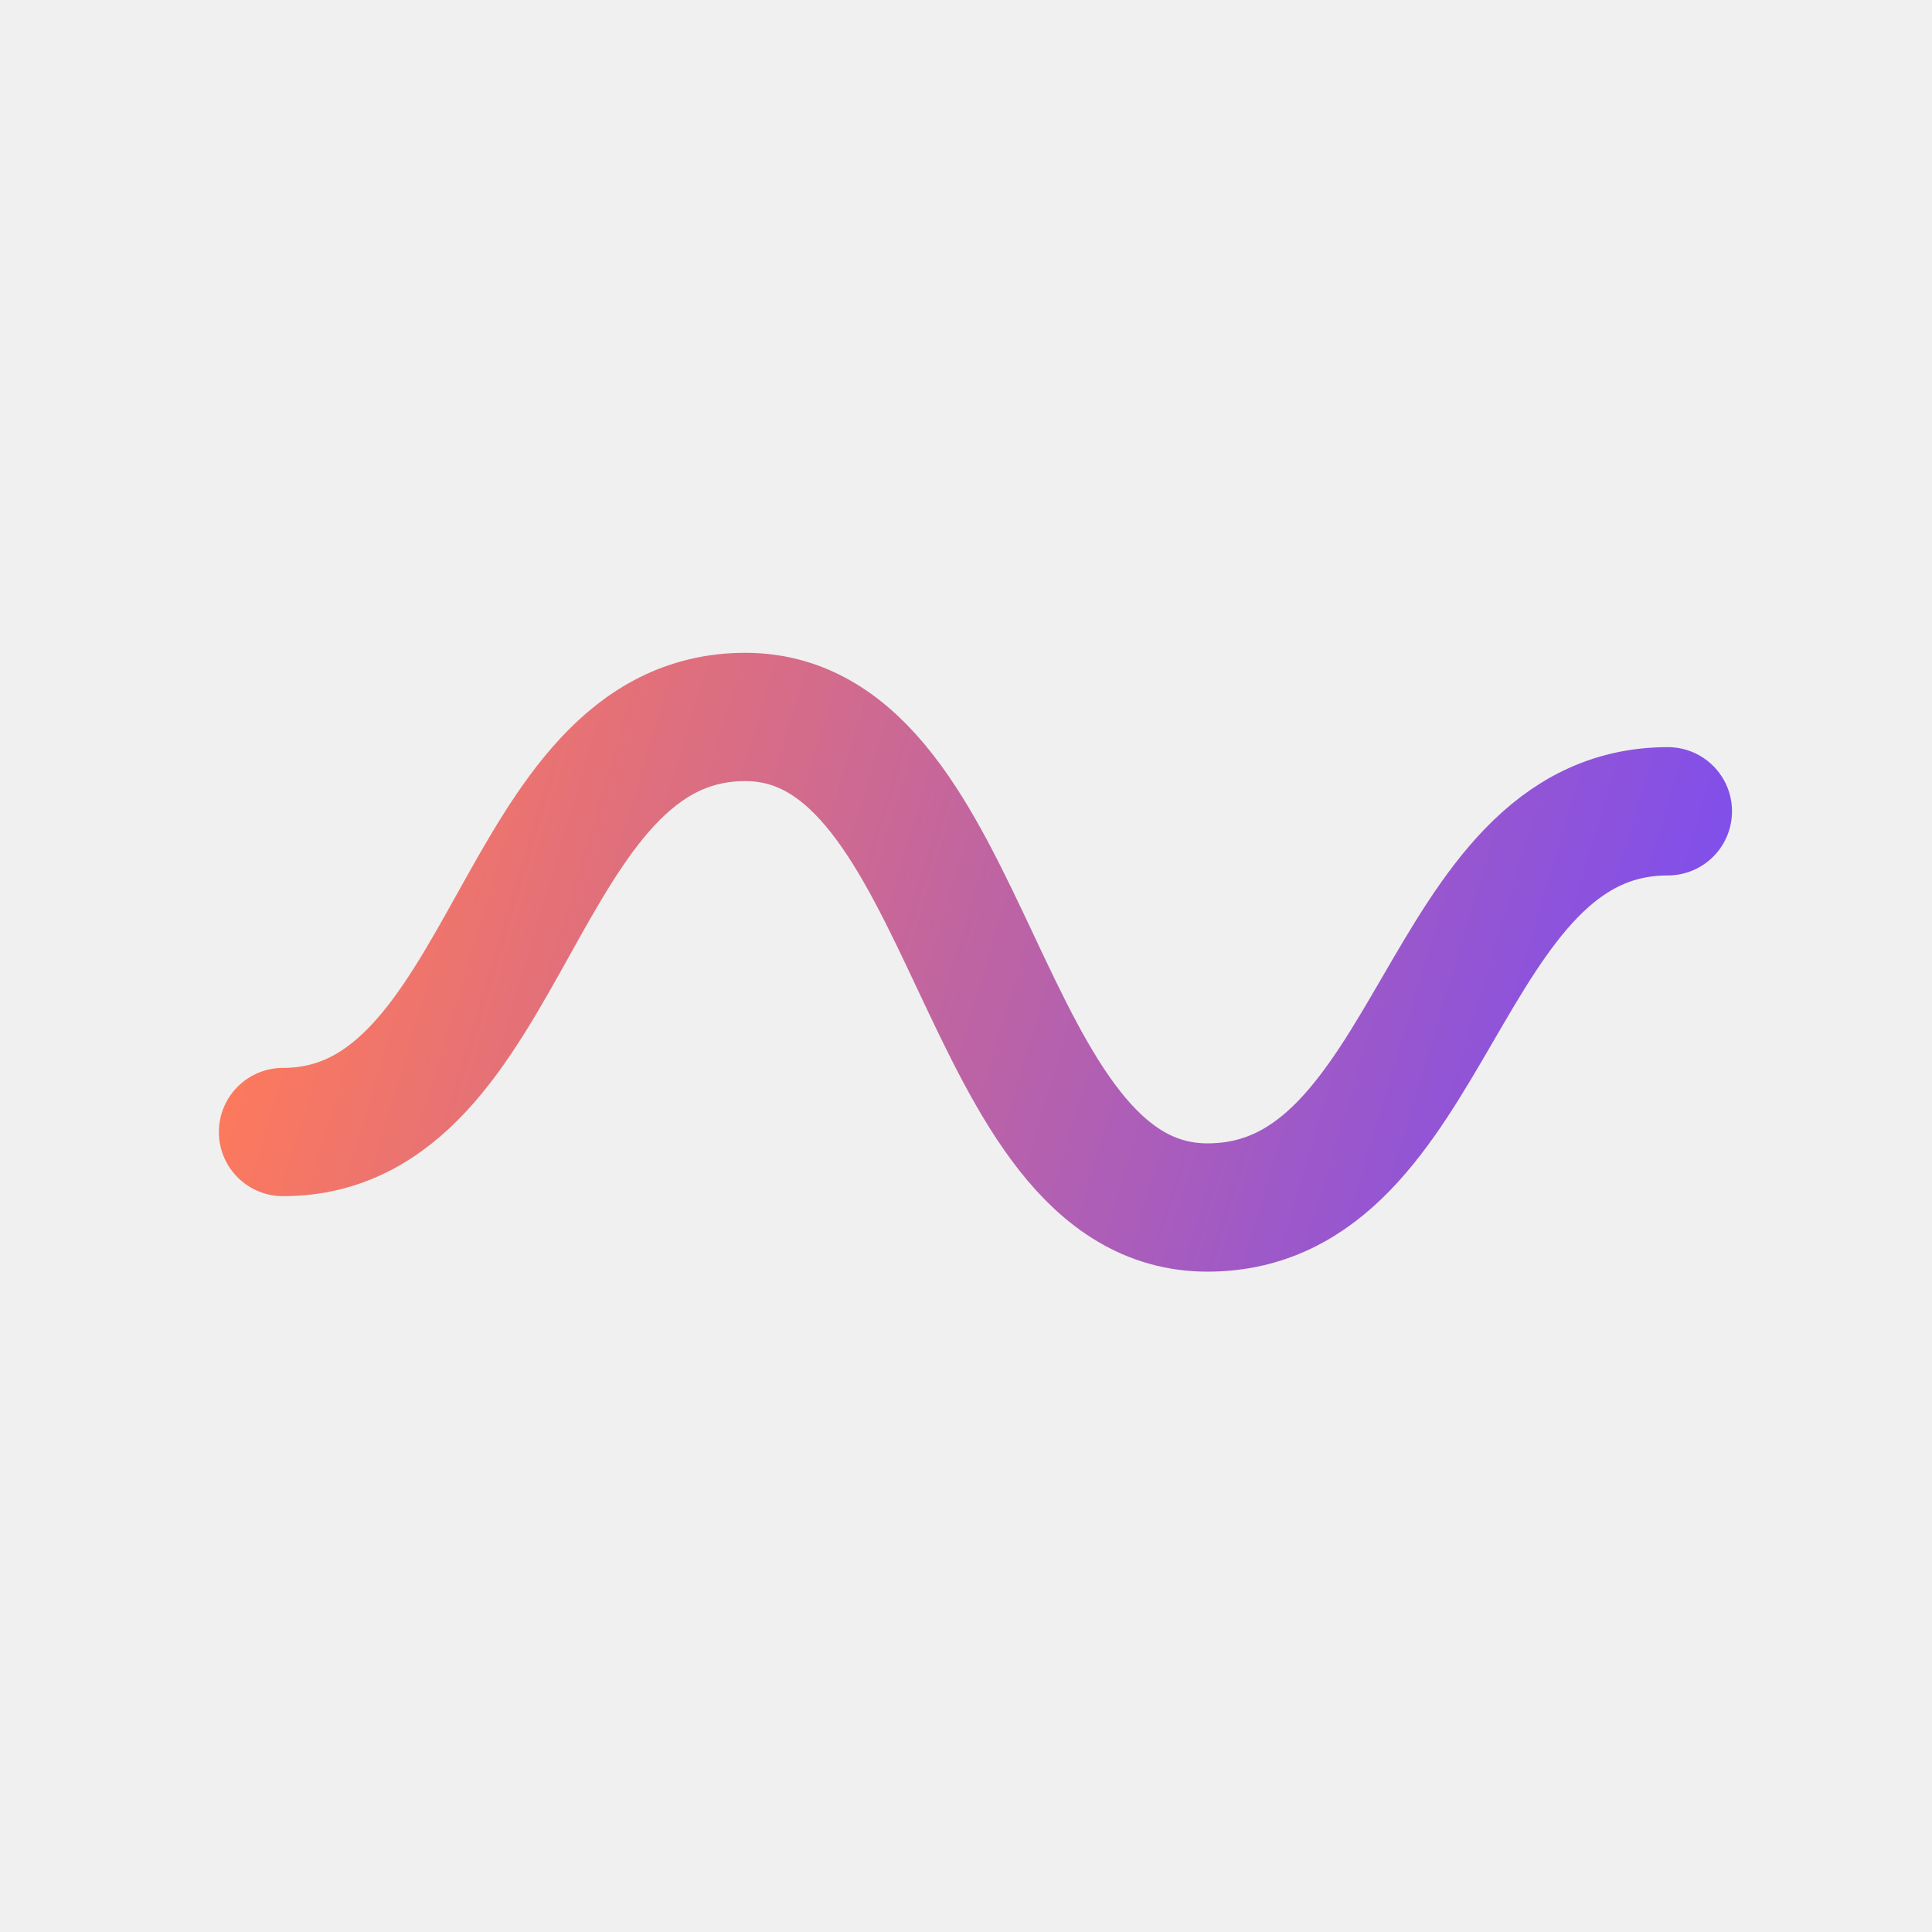
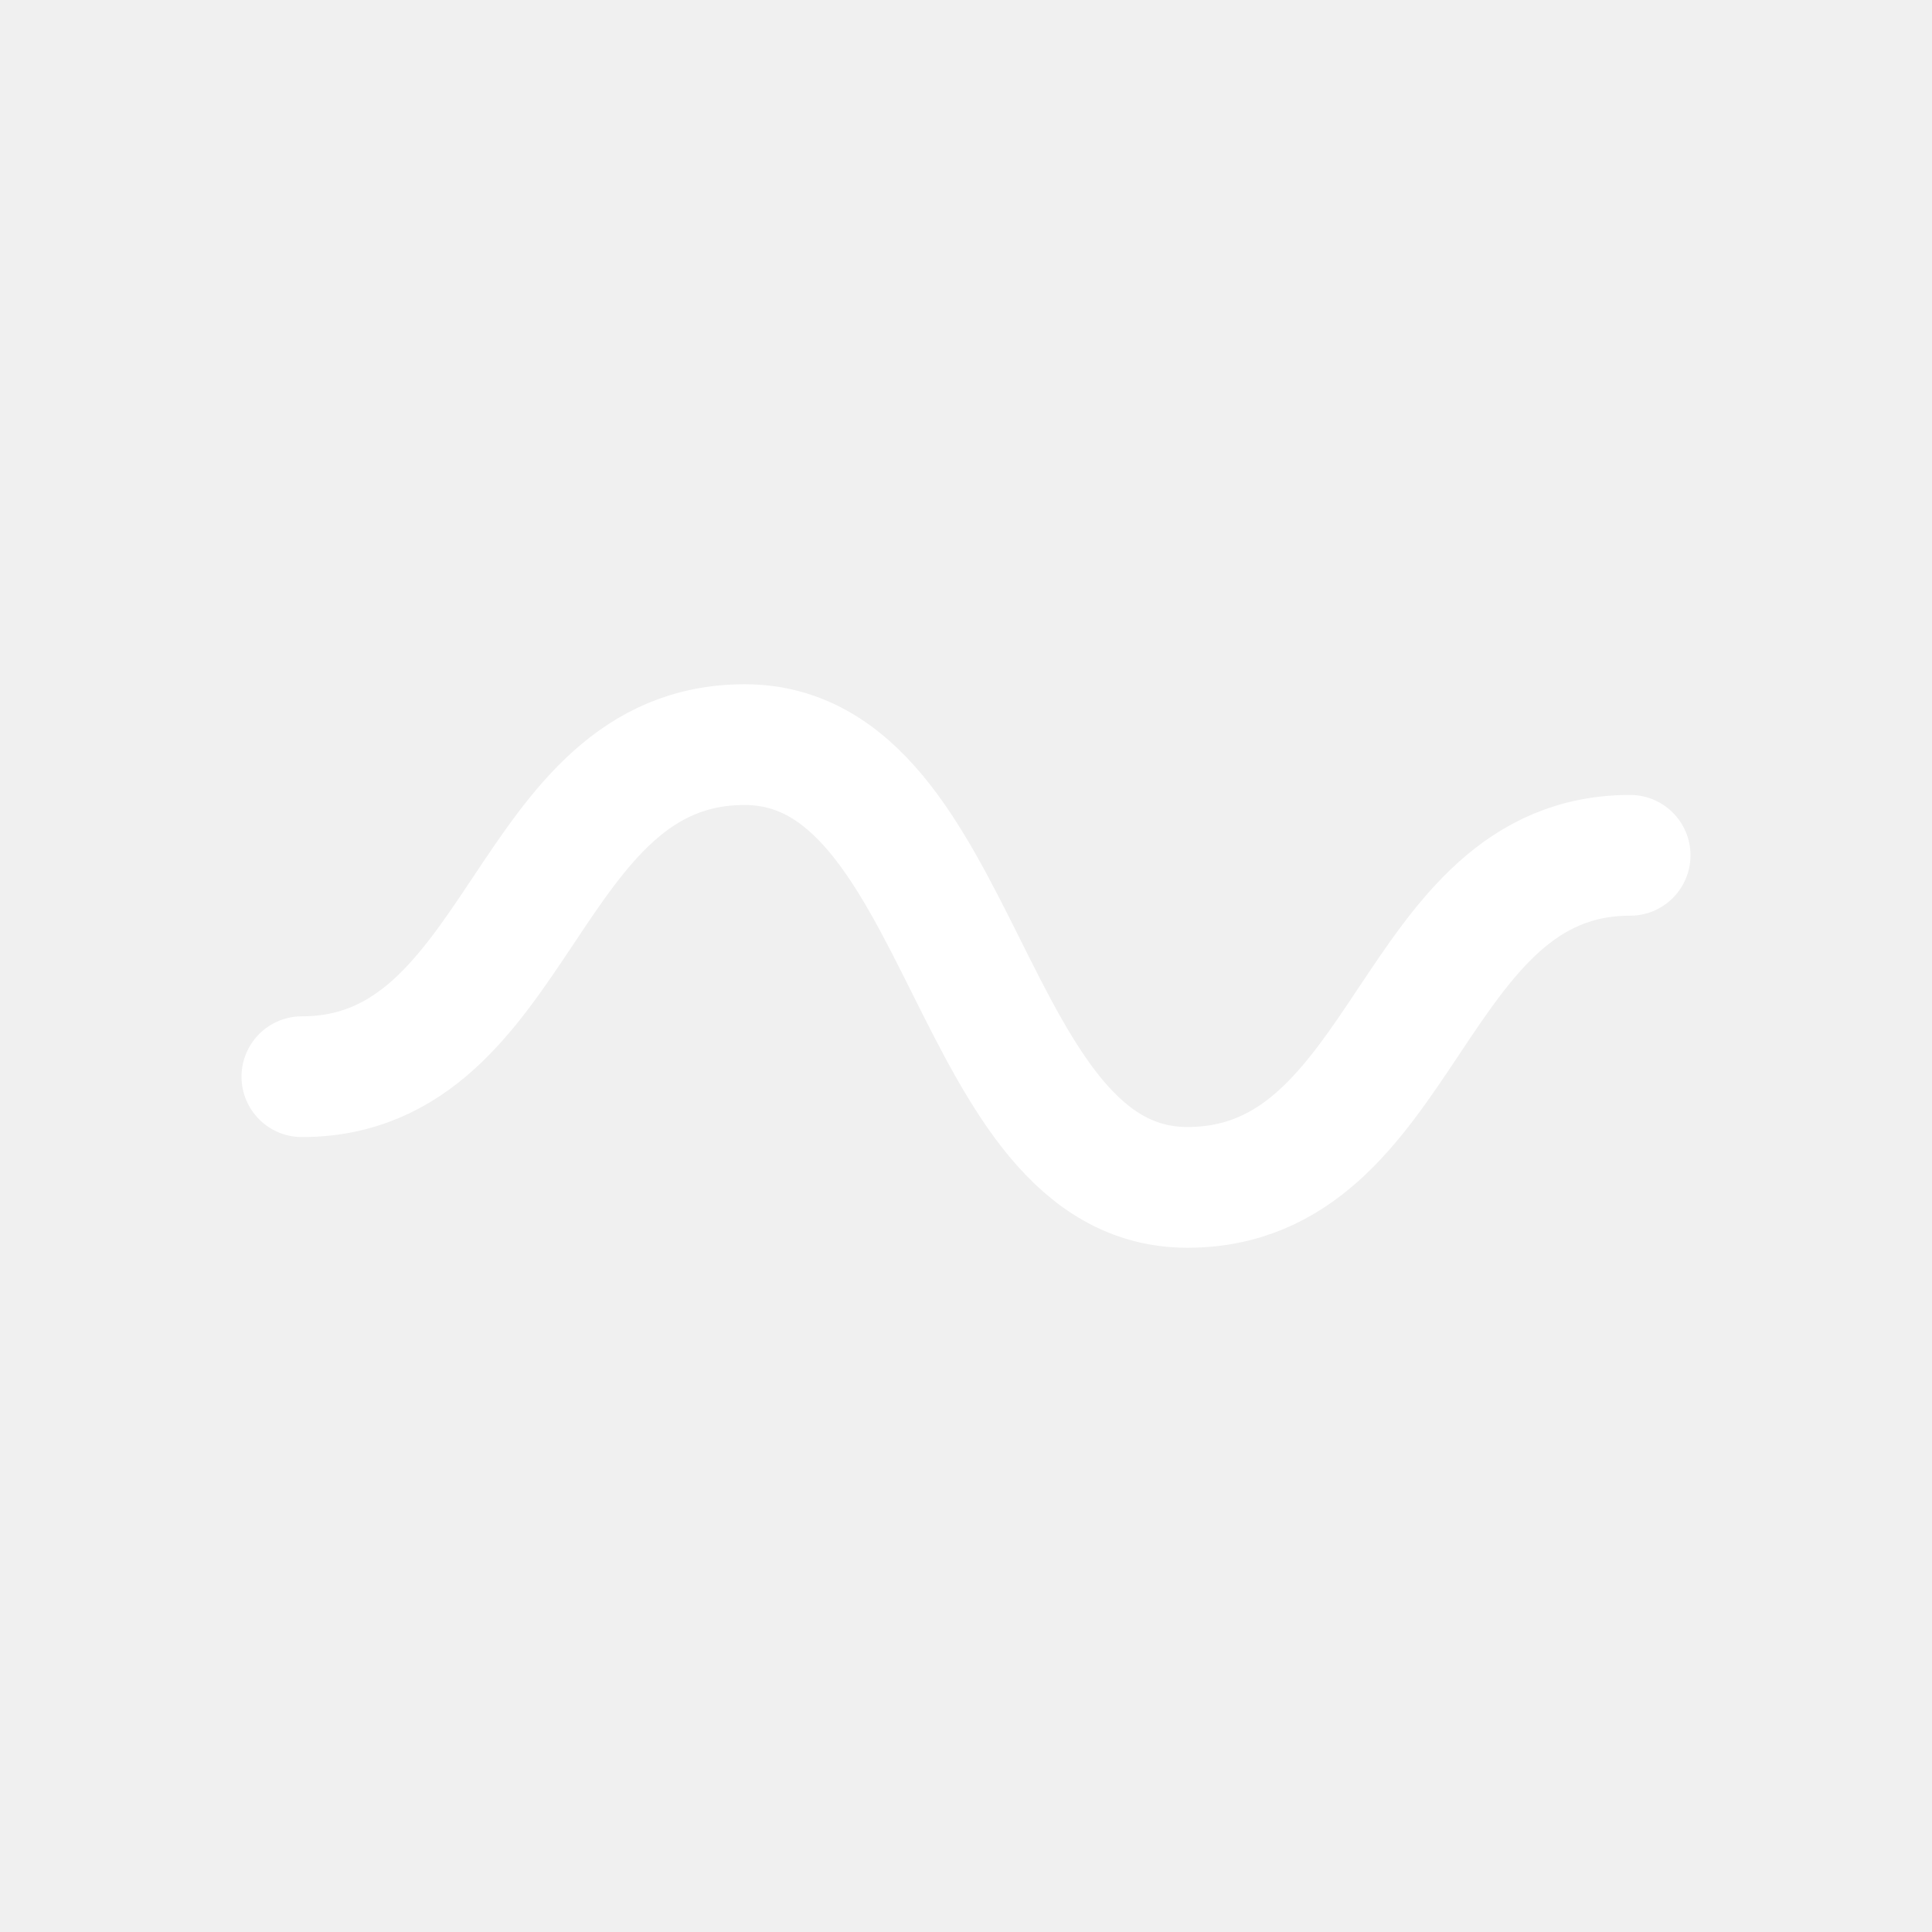
<svg xmlns="http://www.w3.org/2000/svg" width="1024" height="1024" viewBox="0 0 1024 1024">
-   <defs>
-     <linearGradient id="linear-gradient-1" x1="150" y1="420" x2="884" y2="640" gradientUnits="userSpaceOnUse">
-       <stop offset="0" stop-color="#ff7a59" />
-       <stop offset="1" stop-color="#7c4def" />
-     </linearGradient>
-   </defs>
-   <g id="Ribbon">
-     <path id="Ribbon-2" data-name="Ribbon" d="M150 600 C272 600 272 380 395 380 C517 380 517 640 640 640 C762 640 762 430 884 430" fill="none" stroke="url(#linear-gradient-1)" stroke-width="68" stroke-linecap="round" stroke-linejoin="round" />
-   </g>
+   <path d="M160 570.667 C 277.333 570.667 277.333 394.667 394.667 394.667 C 512 394.667 512 629.333 629.333 629.333 C 746.667 629.333 746.667 453.333 864 453.333" fill="none" stroke="#FFFFFF" stroke-width="64" stroke-linecap="round" stroke-linejoin="round" />
</svg>
